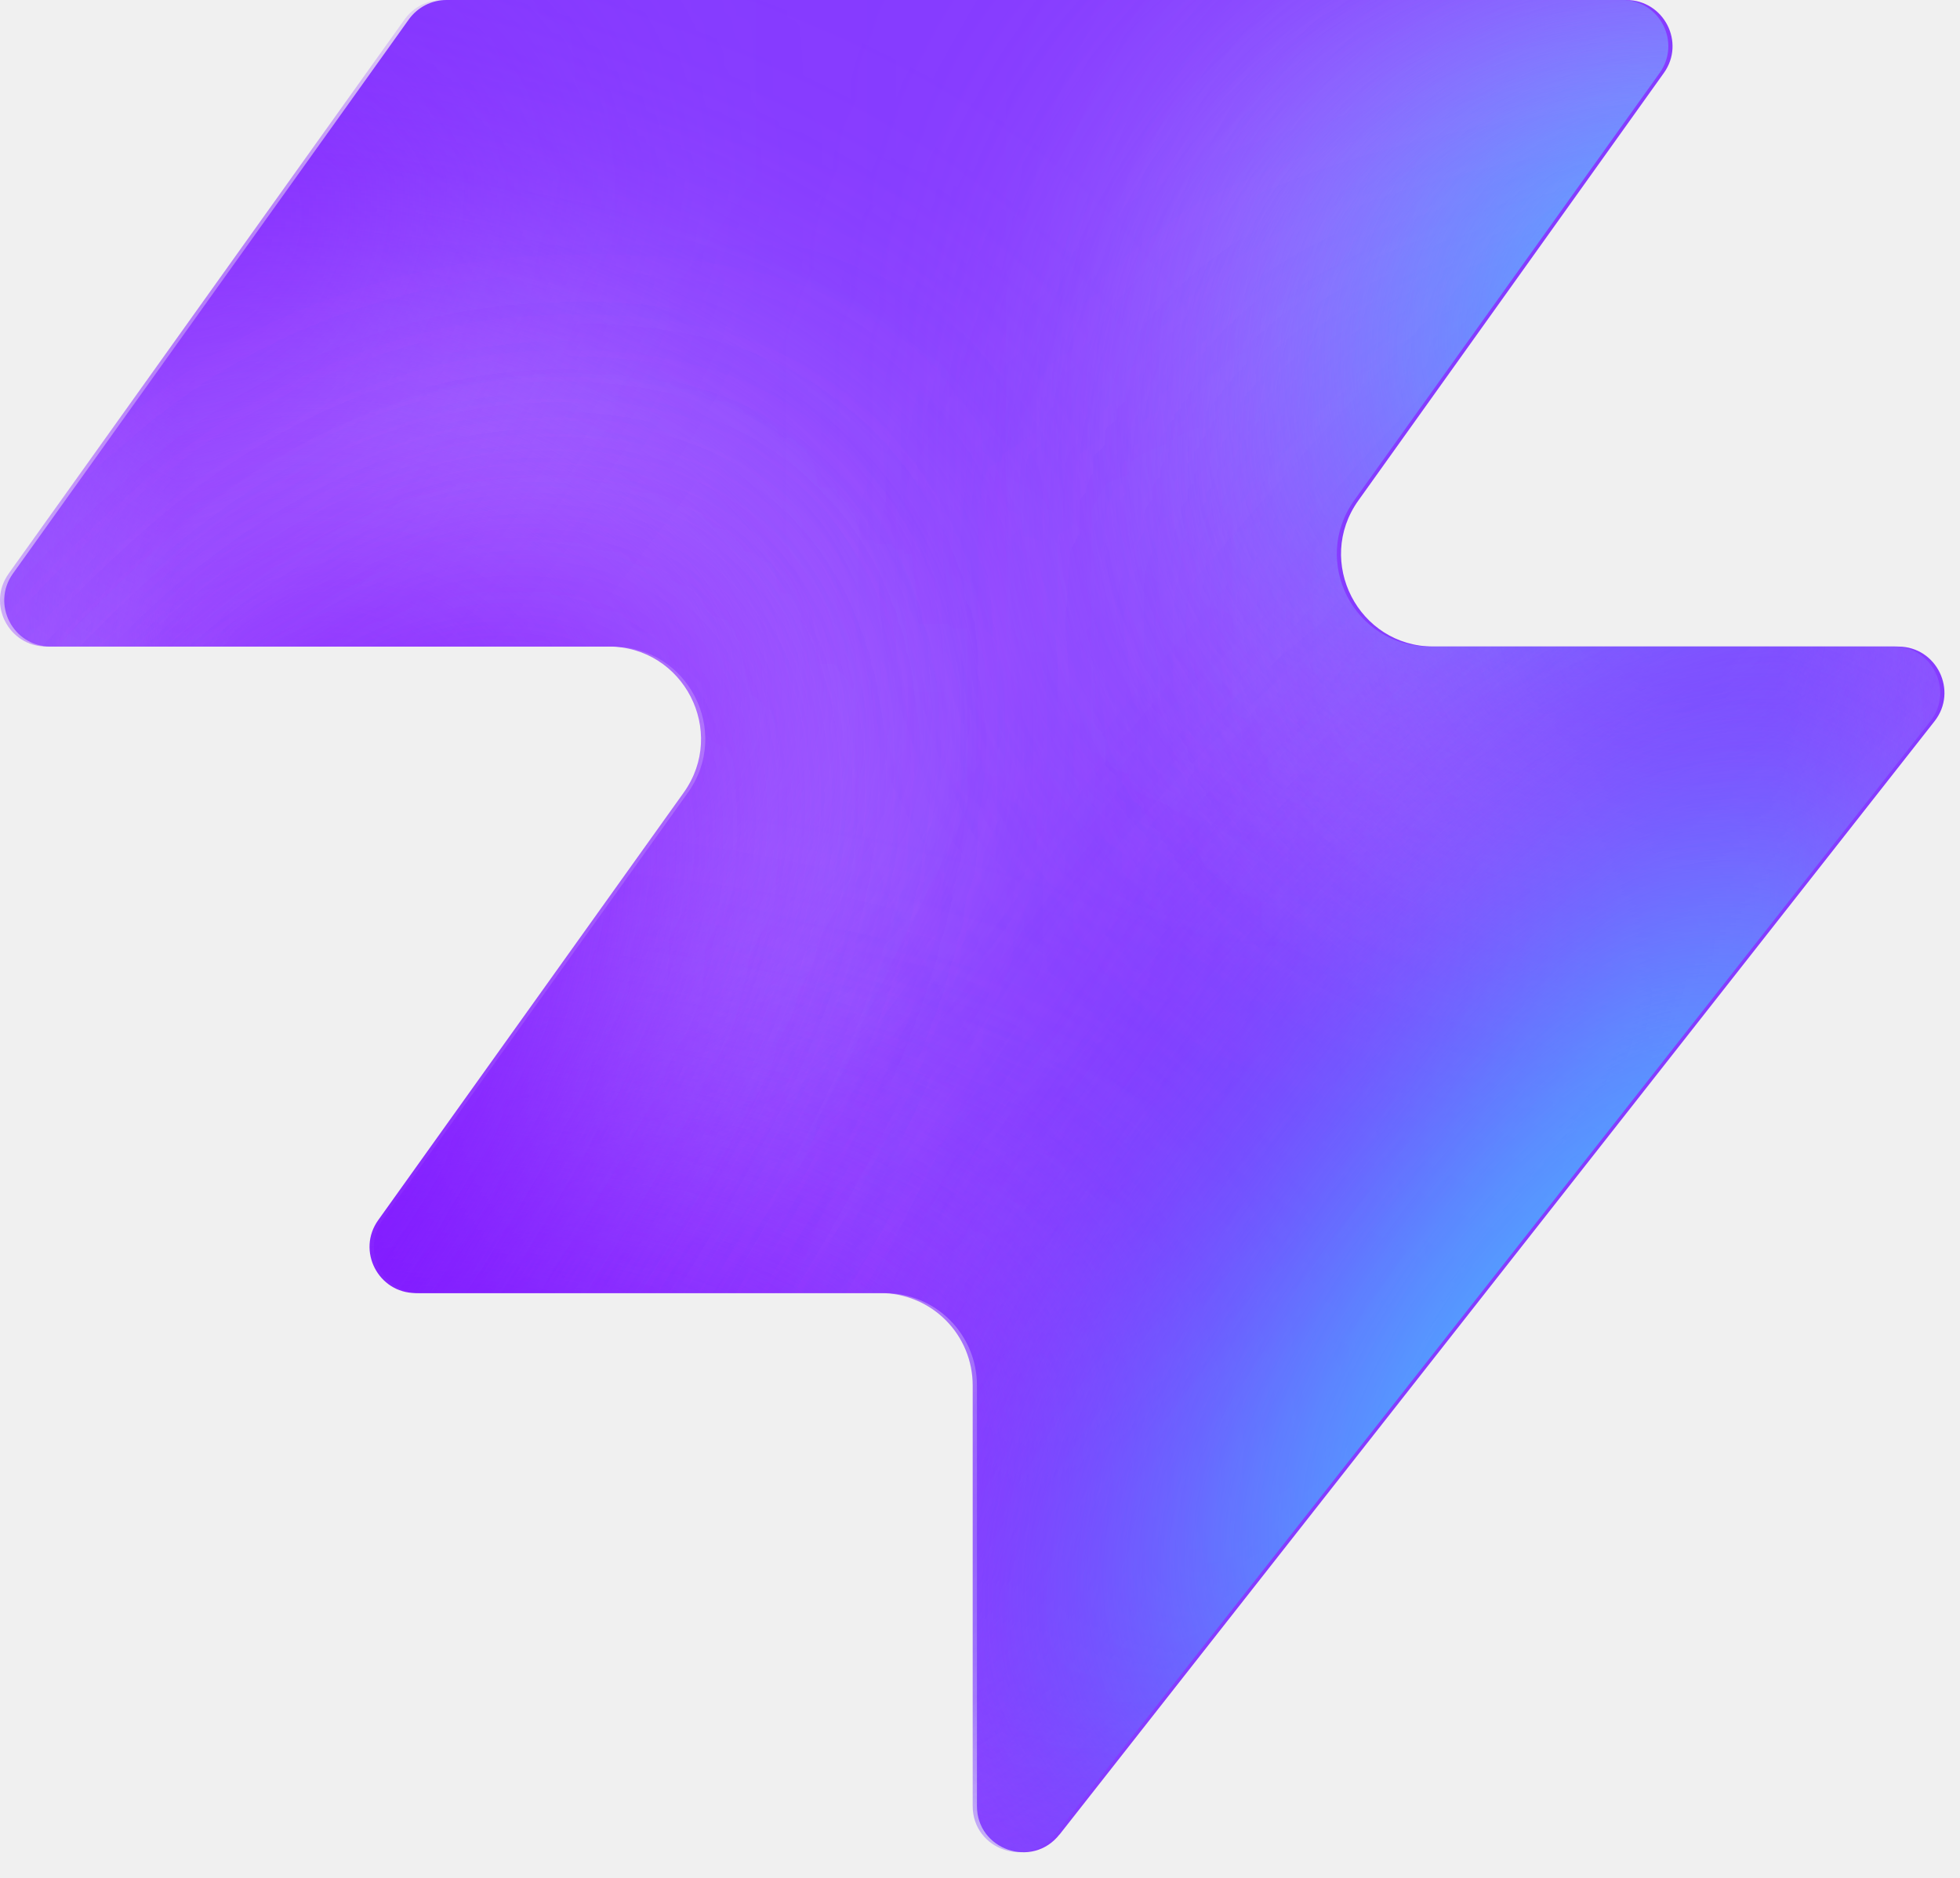
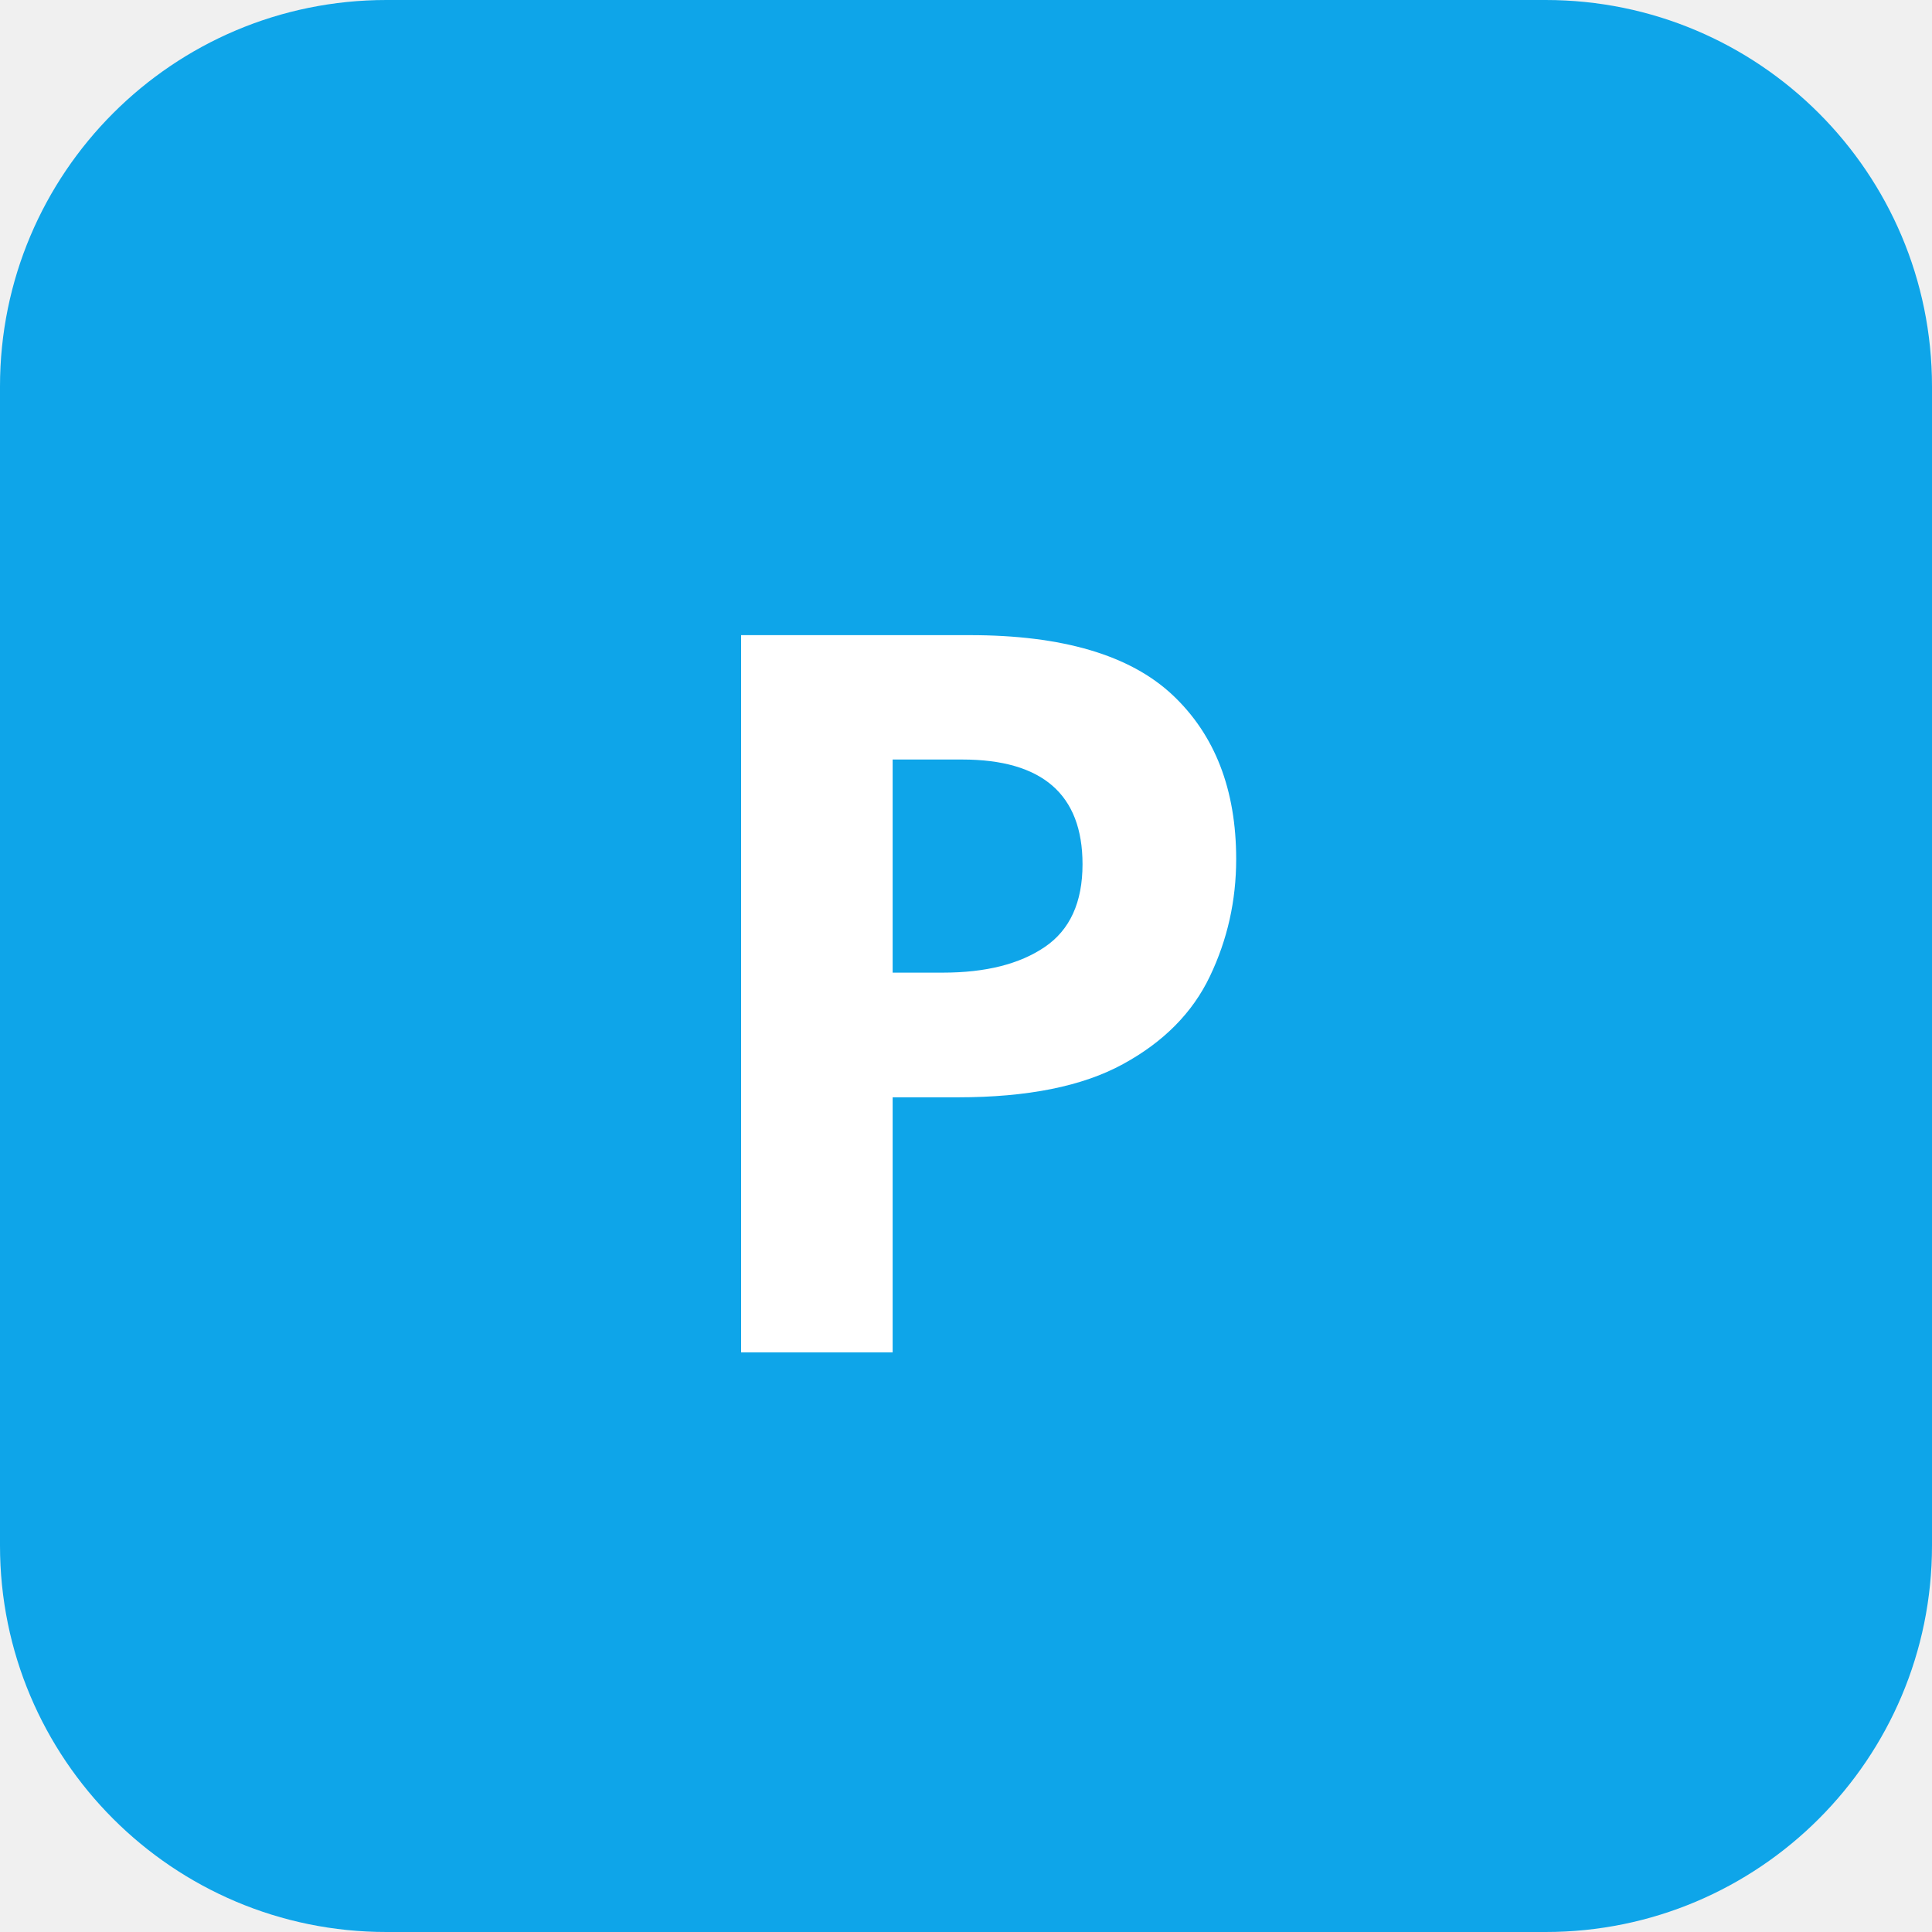
- <svg xmlns="http://www.w3.org/2000/svg" width="48" height="46" fill="none" viewBox="0 0 48 46">
-   <path fill="#863bff" d="M25.946 44.938c-.664.845-2.021.375-2.021-.698V33.937a2.26 2.26 0 0 0-2.262-2.262H10.287c-.92 0-1.456-1.04-.92-1.788l7.48-10.471c1.07-1.497 0-3.578-1.842-3.578H1.237c-.92 0-1.456-1.04-.92-1.788L10.013.474c.214-.297.556-.474.92-.474h28.894c.92 0 1.456 1.04.92 1.788l-7.48 10.471c-1.07 1.498 0 3.579 1.842 3.579h11.377c.943 0 1.473 1.088.89 1.83L25.947 44.94z" style="fill:#863bff;fill:color(display-p3 .525 .23 1);fill-opacity:1" />
-   <mask id="a" width="48" height="46" x="0" y="0" maskUnits="userSpaceOnUse" style="mask-type:alpha">
-     <path fill="#000" d="M25.842 44.938c-.664.844-2.021.375-2.021-.698V33.937a2.26 2.26 0 0 0-2.262-2.262H10.183c-.92 0-1.456-1.04-.92-1.788l7.48-10.471c1.07-1.498 0-3.579-1.842-3.579H1.133c-.92 0-1.456-1.04-.92-1.787L9.91.473c.214-.297.556-.474.92-.474h28.894c.92 0 1.456 1.04.92 1.788l-7.48 10.471c-1.07 1.498 0 3.578 1.842 3.578h11.377c.943 0 1.473 1.088.89 1.832L25.843 44.94z" style="fill:#000;fill-opacity:1" />
-   </mask>
-   <g mask="url(#a)">
-     <g filter="url(#b)">
-       <ellipse cx="5.508" cy="14.704" fill="#ede6ff" rx="5.508" ry="14.704" style="fill:#ede6ff;fill:color(display-p3 .927 .903 1);fill-opacity:1" transform="matrix(.00324 1 1 -.00324 -4.47 31.516)" />
-     </g>
-     <g filter="url(#c)">
-       <ellipse cx="10.399" cy="29.851" fill="#ede6ff" rx="10.399" ry="29.851" style="fill:#ede6ff;fill:color(display-p3 .927 .903 1);fill-opacity:1" transform="matrix(.00324 1 1 -.00324 -39.328 7.883)" />
-     </g>
-     <g filter="url(#d)">
-       <ellipse cx="5.508" cy="30.487" fill="#7e14ff" rx="5.508" ry="30.487" style="fill:#7e14ff;fill:color(display-p3 .492 .077 1);fill-opacity:1" transform="rotate(89.814 -25.913 -14.639)scale(1 -1)" />
-     </g>
-     <g filter="url(#e)">
-       <ellipse cx="5.508" cy="30.599" fill="#7e14ff" rx="5.508" ry="30.599" style="fill:#7e14ff;fill:color(display-p3 .492 .077 1);fill-opacity:1" transform="rotate(89.814 -32.644 -3.334)scale(1 -1)" />
-     </g>
-     <g filter="url(#f)">
-       <ellipse cx="5.508" cy="30.599" fill="#7e14ff" rx="5.508" ry="30.599" style="fill:#7e14ff;fill:color(display-p3 .492 .077 1);fill-opacity:1" transform="matrix(.00324 1 1 -.00324 -34.34 30.47)" />
-     </g>
-     <g filter="url(#g)">
-       <ellipse cx="14.072" cy="22.078" fill="#ede6ff" rx="14.072" ry="22.078" style="fill:#ede6ff;fill:color(display-p3 .927 .903 1);fill-opacity:1" transform="rotate(93.35 24.506 48.493)scale(-1 1)" />
-     </g>
-     <g filter="url(#h)">
-       <ellipse cx="3.47" cy="21.501" fill="#7e14ff" rx="3.47" ry="21.501" style="fill:#7e14ff;fill:color(display-p3 .492 .077 1);fill-opacity:1" transform="rotate(89.009 28.708 47.59)scale(-1 1)" />
-     </g>
-     <g filter="url(#i)">
-       <ellipse cx="3.47" cy="21.501" fill="#7e14ff" rx="3.47" ry="21.501" style="fill:#7e14ff;fill:color(display-p3 .492 .077 1);fill-opacity:1" transform="rotate(89.009 28.708 47.59)scale(-1 1)" />
-     </g>
-     <g filter="url(#j)">
-       <ellipse cx=".387" cy="8.972" fill="#7e14ff" rx="4.407" ry="29.108" style="fill:#7e14ff;fill:color(display-p3 .492 .077 1);fill-opacity:1" transform="rotate(39.51 .387 8.972)" />
-     </g>
-     <g filter="url(#k)">
-       <ellipse cx="47.523" cy="-6.092" fill="#7e14ff" rx="4.407" ry="29.108" style="fill:#7e14ff;fill:color(display-p3 .492 .077 1);fill-opacity:1" transform="rotate(37.892 47.523 -6.092)" />
-     </g>
-     <g filter="url(#l)">
-       <ellipse cx="41.412" cy="6.333" fill="#47bfff" rx="5.971" ry="9.665" style="fill:#47bfff;fill:color(display-p3 .28 .748 1);fill-opacity:1" transform="rotate(37.892 41.412 6.333)" />
-     </g>
-     <g filter="url(#m)">
-       <ellipse cx="-1.879" cy="38.332" fill="#7e14ff" rx="4.407" ry="29.108" style="fill:#7e14ff;fill:color(display-p3 .492 .077 1);fill-opacity:1" transform="rotate(37.892 -1.88 38.332)" />
-     </g>
-     <g filter="url(#n)">
-       <ellipse cx="-1.879" cy="38.332" fill="#7e14ff" rx="4.407" ry="29.108" style="fill:#7e14ff;fill:color(display-p3 .492 .077 1);fill-opacity:1" transform="rotate(37.892 -1.88 38.332)" />
-     </g>
-     <g filter="url(#o)">
-       <ellipse cx="35.651" cy="29.907" fill="#7e14ff" rx="4.407" ry="29.108" style="fill:#7e14ff;fill:color(display-p3 .492 .077 1);fill-opacity:1" transform="rotate(37.892 35.651 29.907)" />
-     </g>
-     <g filter="url(#p)">
-       <ellipse cx="38.418" cy="32.4" fill="#47bfff" rx="5.971" ry="15.297" style="fill:#47bfff;fill:color(display-p3 .28 .748 1);fill-opacity:1" transform="rotate(37.892 38.418 32.4)" />
-     </g>
-   </g>
-   <defs>
-     <filter id="b" width="60.045" height="41.654" x="-19.77" y="16.149" color-interpolation-filters="sRGB" filterUnits="userSpaceOnUse">
-       <feFlood flood-opacity="0" result="BackgroundImageFix" />
-       <feBlend in="SourceGraphic" in2="BackgroundImageFix" result="shape" />
-       <feGaussianBlur result="effect1_foregroundBlur_2002_17158" stdDeviation="7.659" />
-     </filter>
-     <filter id="c" width="90.34" height="51.437" x="-54.613" y="-7.533" color-interpolation-filters="sRGB" filterUnits="userSpaceOnUse">
-       <feFlood flood-opacity="0" result="BackgroundImageFix" />
-       <feBlend in="SourceGraphic" in2="BackgroundImageFix" result="shape" />
-       <feGaussianBlur result="effect1_foregroundBlur_2002_17158" stdDeviation="7.659" />
-     </filter>
-     <filter id="d" width="79.355" height="29.4" x="-49.64" y="2.03" color-interpolation-filters="sRGB" filterUnits="userSpaceOnUse">
-       <feFlood flood-opacity="0" result="BackgroundImageFix" />
-       <feBlend in="SourceGraphic" in2="BackgroundImageFix" result="shape" />
-       <feGaussianBlur result="effect1_foregroundBlur_2002_17158" stdDeviation="4.596" />
-     </filter>
-     <filter id="e" width="79.579" height="29.4" x="-45.045" y="20.029" color-interpolation-filters="sRGB" filterUnits="userSpaceOnUse">
-       <feFlood flood-opacity="0" result="BackgroundImageFix" />
-       <feBlend in="SourceGraphic" in2="BackgroundImageFix" result="shape" />
-       <feGaussianBlur result="effect1_foregroundBlur_2002_17158" stdDeviation="4.596" />
-     </filter>
-     <filter id="f" width="79.579" height="29.4" x="-43.513" y="21.178" color-interpolation-filters="sRGB" filterUnits="userSpaceOnUse">
-       <feFlood flood-opacity="0" result="BackgroundImageFix" />
-       <feBlend in="SourceGraphic" in2="BackgroundImageFix" result="shape" />
-       <feGaussianBlur result="effect1_foregroundBlur_2002_17158" stdDeviation="4.596" />
-     </filter>
-     <filter id="g" width="74.749" height="58.852" x="15.756" y="-17.901" color-interpolation-filters="sRGB" filterUnits="userSpaceOnUse">
-       <feFlood flood-opacity="0" result="BackgroundImageFix" />
-       <feBlend in="SourceGraphic" in2="BackgroundImageFix" result="shape" />
-       <feGaussianBlur result="effect1_foregroundBlur_2002_17158" stdDeviation="7.659" />
-     </filter>
-     <filter id="h" width="61.377" height="25.362" x="23.548" y="2.284" color-interpolation-filters="sRGB" filterUnits="userSpaceOnUse">
-       <feFlood flood-opacity="0" result="BackgroundImageFix" />
-       <feBlend in="SourceGraphic" in2="BackgroundImageFix" result="shape" />
-       <feGaussianBlur result="effect1_foregroundBlur_2002_17158" stdDeviation="4.596" />
-     </filter>
-     <filter id="i" width="61.377" height="25.362" x="23.548" y="2.284" color-interpolation-filters="sRGB" filterUnits="userSpaceOnUse">
-       <feFlood flood-opacity="0" result="BackgroundImageFix" />
-       <feBlend in="SourceGraphic" in2="BackgroundImageFix" result="shape" />
-       <feGaussianBlur result="effect1_foregroundBlur_2002_17158" stdDeviation="4.596" />
-     </filter>
-     <filter id="j" width="56.045" height="63.649" x="-27.636" y="-22.853" color-interpolation-filters="sRGB" filterUnits="userSpaceOnUse">
-       <feFlood flood-opacity="0" result="BackgroundImageFix" />
-       <feBlend in="SourceGraphic" in2="BackgroundImageFix" result="shape" />
-       <feGaussianBlur result="effect1_foregroundBlur_2002_17158" stdDeviation="4.596" />
-     </filter>
-     <filter id="k" width="54.814" height="64.646" x="20.116" y="-38.415" color-interpolation-filters="sRGB" filterUnits="userSpaceOnUse">
-       <feFlood flood-opacity="0" result="BackgroundImageFix" />
-       <feBlend in="SourceGraphic" in2="BackgroundImageFix" result="shape" />
-       <feGaussianBlur result="effect1_foregroundBlur_2002_17158" stdDeviation="4.596" />
-     </filter>
-     <filter id="l" width="33.541" height="35.313" x="24.641" y="-11.323" color-interpolation-filters="sRGB" filterUnits="userSpaceOnUse">
-       <feFlood flood-opacity="0" result="BackgroundImageFix" />
-       <feBlend in="SourceGraphic" in2="BackgroundImageFix" result="shape" />
-       <feGaussianBlur result="effect1_foregroundBlur_2002_17158" stdDeviation="4.596" />
-     </filter>
-     <filter id="m" width="54.814" height="64.646" x="-29.286" y="6.009" color-interpolation-filters="sRGB" filterUnits="userSpaceOnUse">
-       <feFlood flood-opacity="0" result="BackgroundImageFix" />
-       <feBlend in="SourceGraphic" in2="BackgroundImageFix" result="shape" />
-       <feGaussianBlur result="effect1_foregroundBlur_2002_17158" stdDeviation="4.596" />
-     </filter>
-     <filter id="n" width="54.814" height="64.646" x="-29.286" y="6.009" color-interpolation-filters="sRGB" filterUnits="userSpaceOnUse">
-       <feFlood flood-opacity="0" result="BackgroundImageFix" />
-       <feBlend in="SourceGraphic" in2="BackgroundImageFix" result="shape" />
-       <feGaussianBlur result="effect1_foregroundBlur_2002_17158" stdDeviation="4.596" />
-     </filter>
-     <filter id="o" width="54.814" height="64.646" x="8.244" y="-2.416" color-interpolation-filters="sRGB" filterUnits="userSpaceOnUse">
-       <feFlood flood-opacity="0" result="BackgroundImageFix" />
-       <feBlend in="SourceGraphic" in2="BackgroundImageFix" result="shape" />
-       <feGaussianBlur result="effect1_foregroundBlur_2002_17158" stdDeviation="4.596" />
-     </filter>
-     <filter id="p" width="39.409" height="43.623" x="18.713" y="10.588" color-interpolation-filters="sRGB" filterUnits="userSpaceOnUse">
-       <feFlood flood-opacity="0" result="BackgroundImageFix" />
-       <feBlend in="SourceGraphic" in2="BackgroundImageFix" result="shape" />
-       <feGaussianBlur result="effect1_foregroundBlur_2002_17158" stdDeviation="4.596" />
-     </filter>
-   </defs>
+ <svg xmlns="http://www.w3.org/2000/svg" viewBox="0 0 100 100">
+   <rect width="100" height="100" rx="20" fill="#0EA5E9" />
+   <text x="50" y="70" font-size="52" font-weight="900" fill="white" text-anchor="middle" font-family="system-ui,sans-serif">P</text>
</svg>
